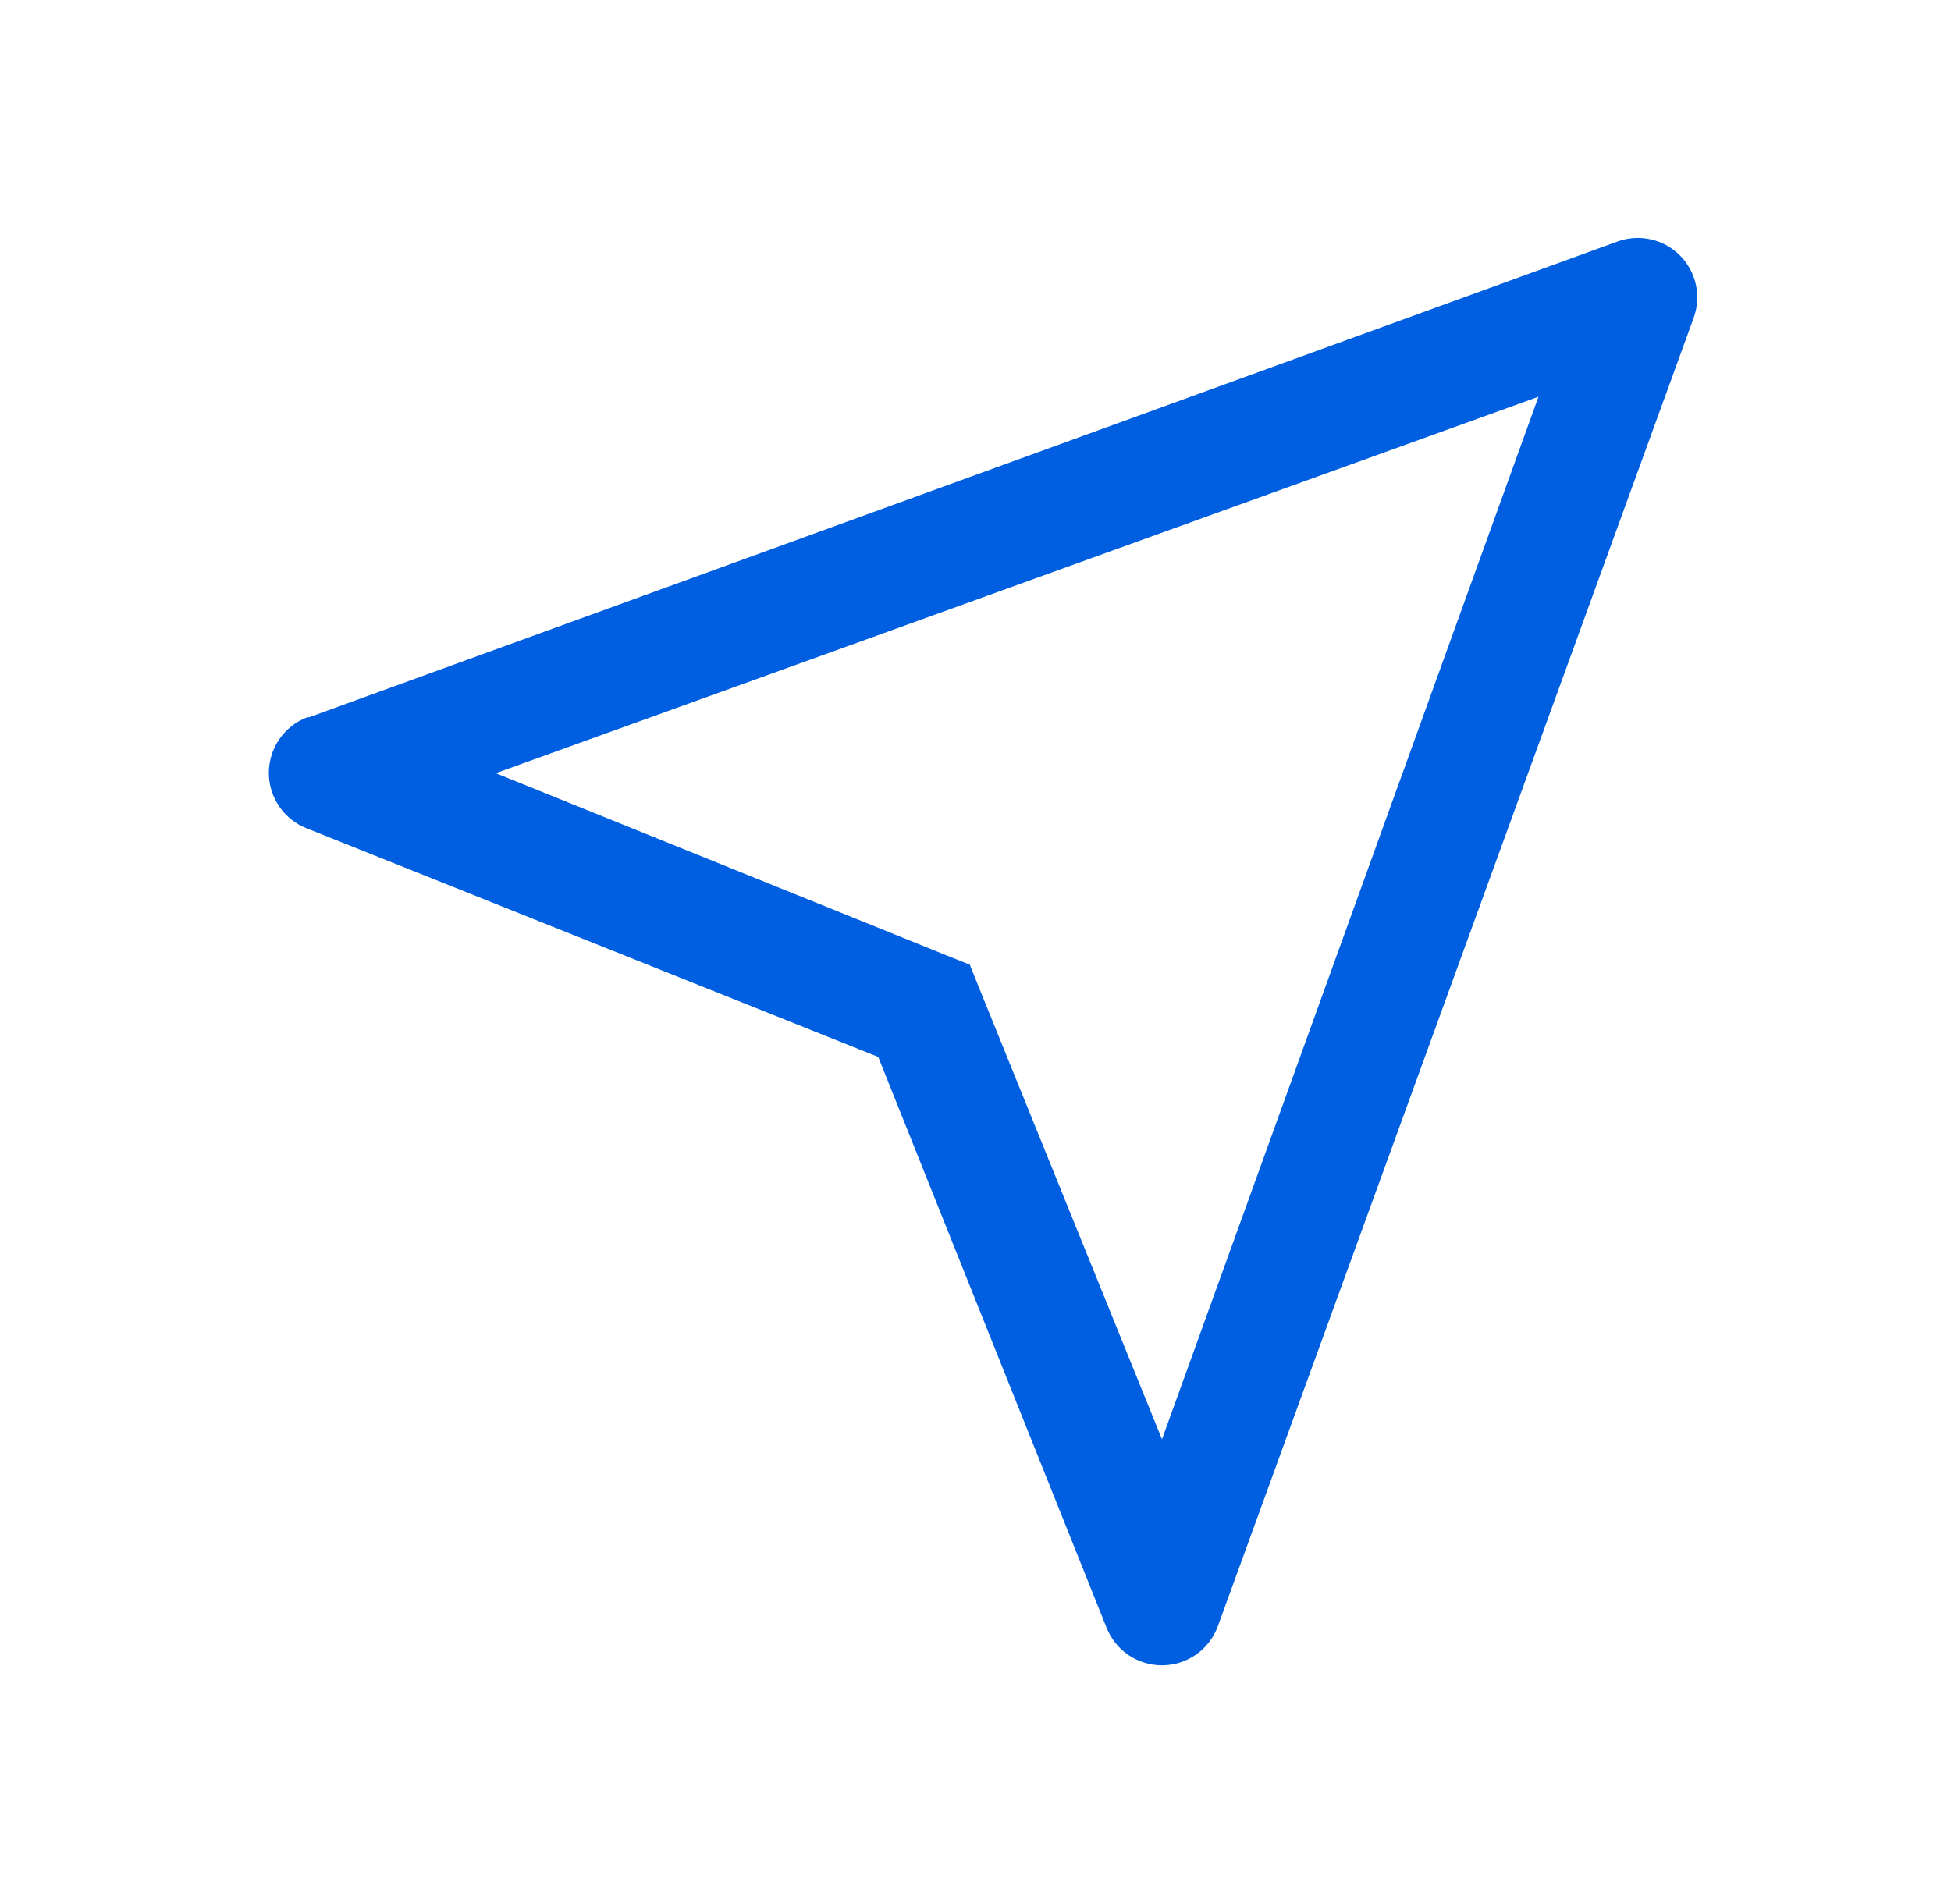
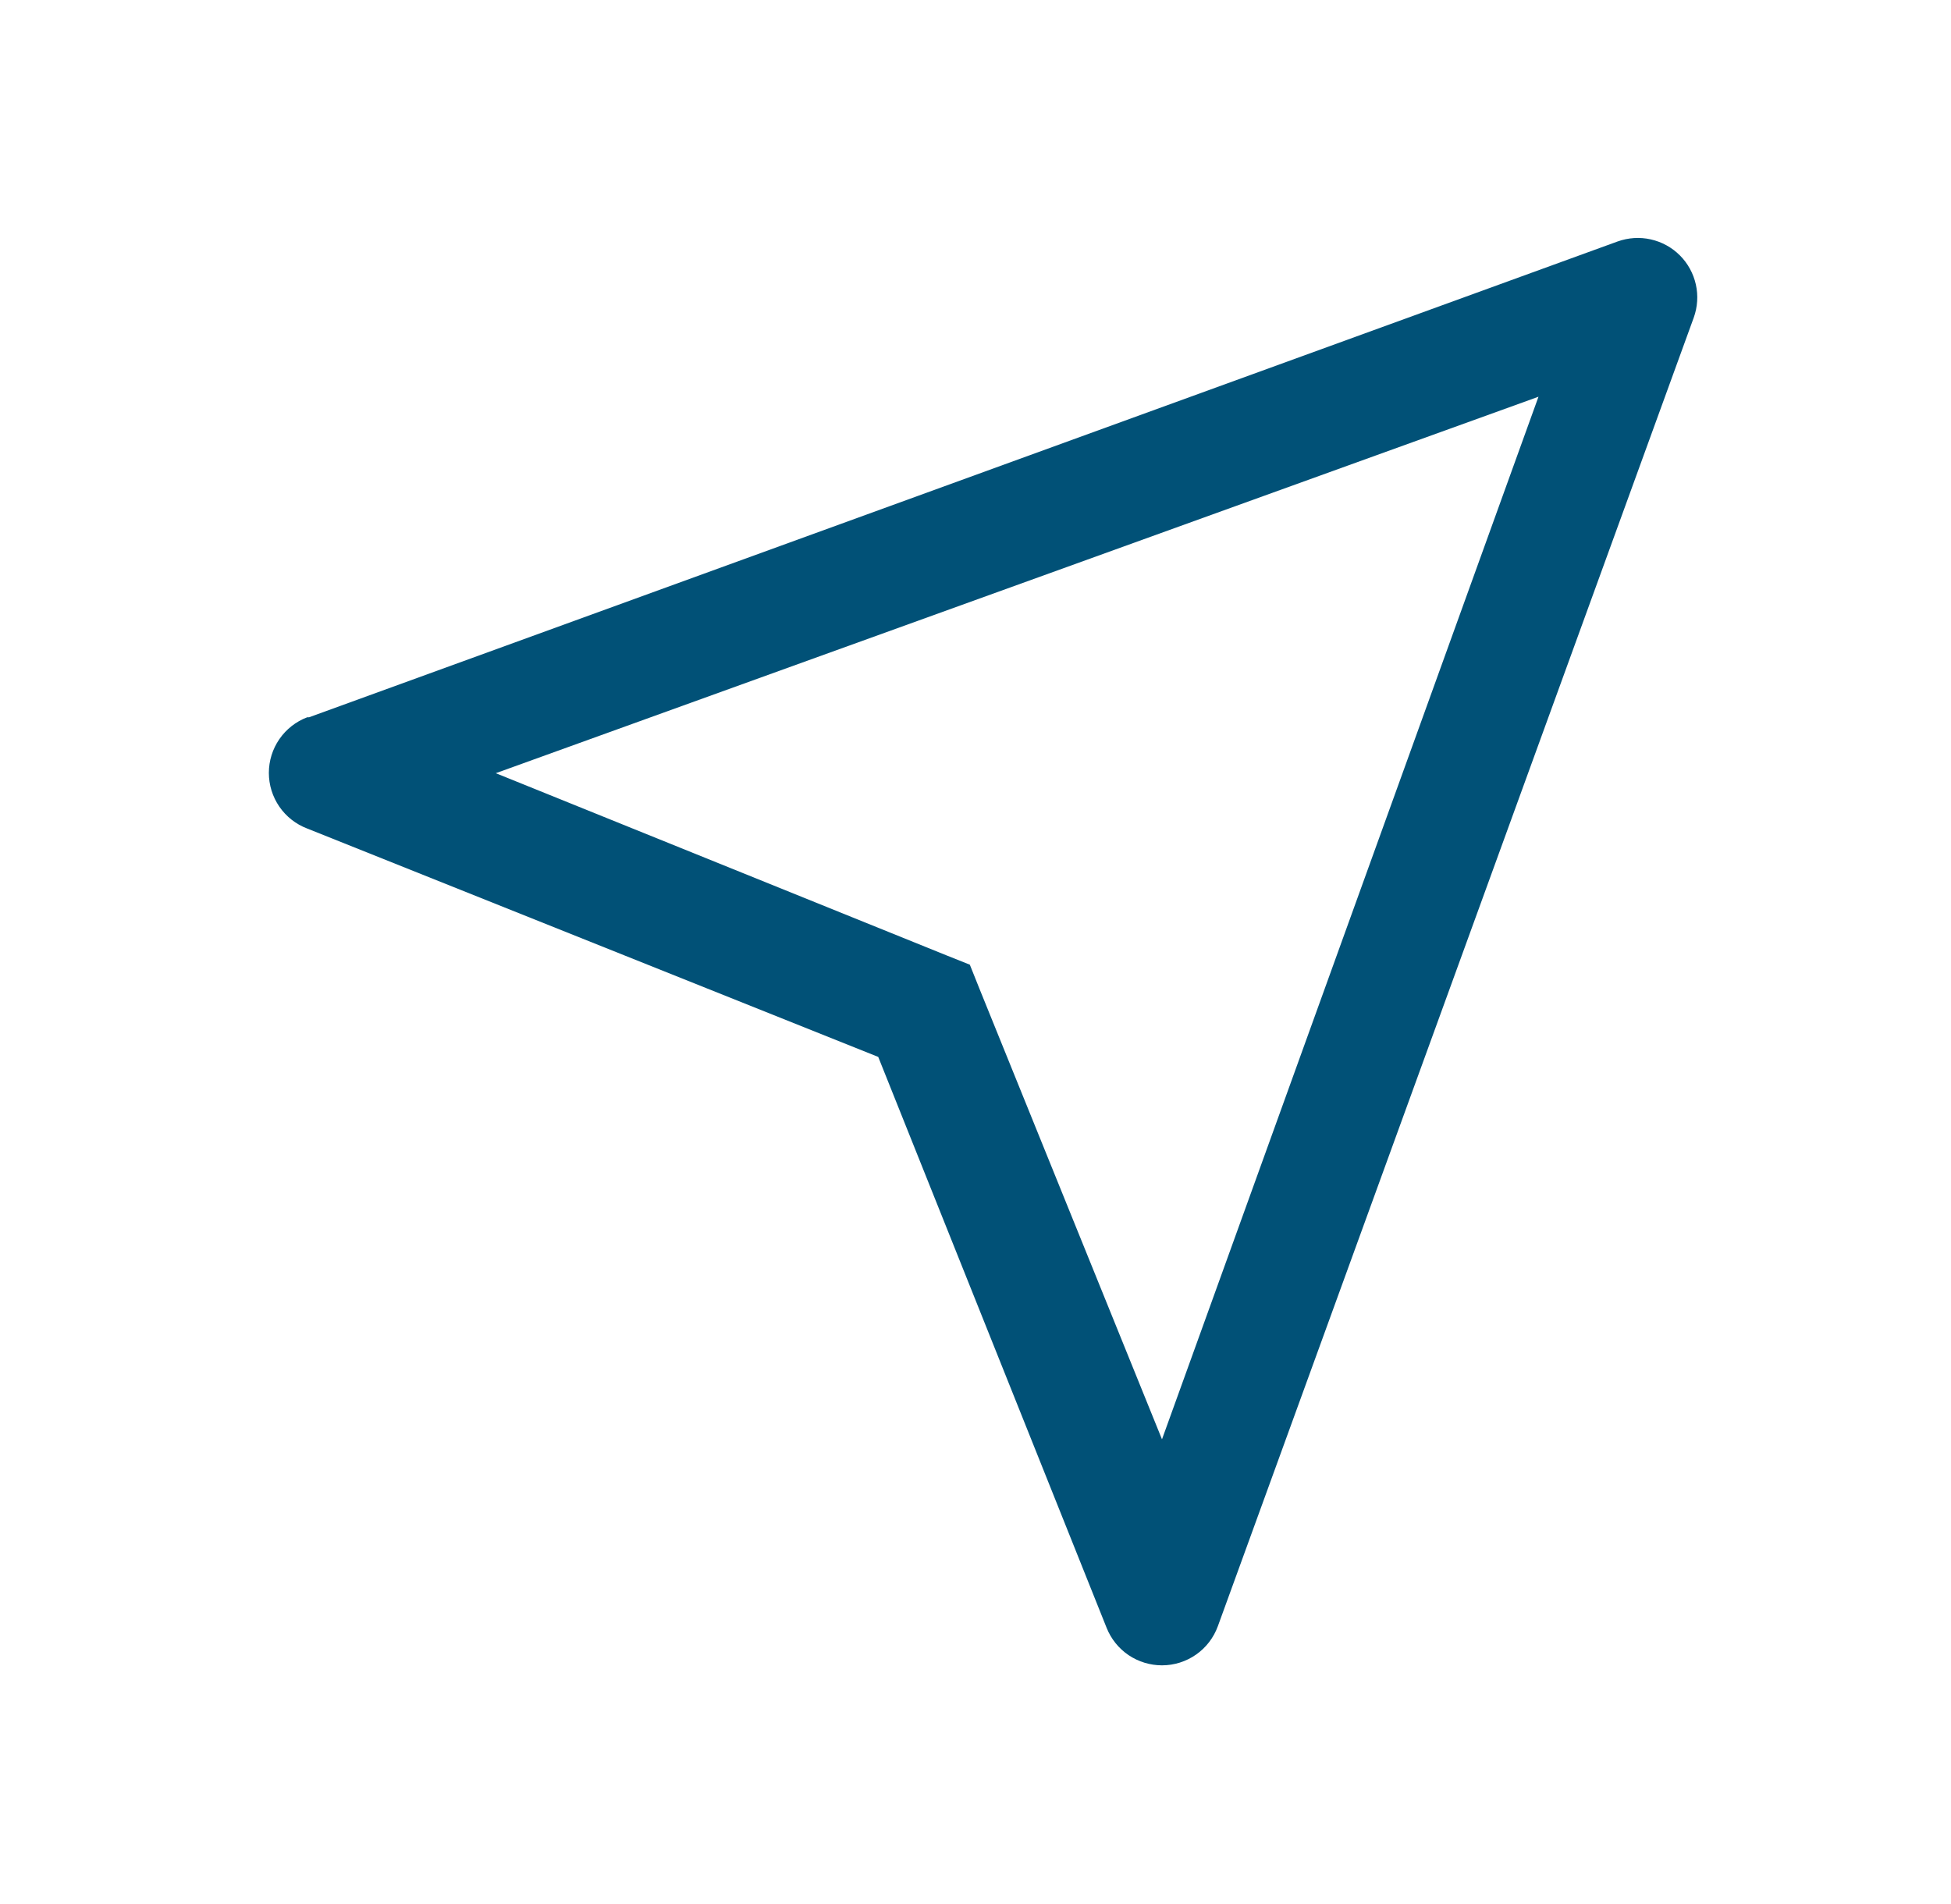
<svg xmlns="http://www.w3.org/2000/svg" width="41" height="40" viewBox="0 0 41 40" fill="none">
-   <path d="M6.494 15.075L33.994 5.075C34.217 4.995 34.459 4.979 34.69 5.031C34.922 5.083 35.134 5.199 35.302 5.367C35.47 5.535 35.586 5.747 35.638 5.979C35.69 6.21 35.674 6.452 35.594 6.675L25.594 34.175C25.506 34.417 25.347 34.626 25.137 34.773C24.926 34.921 24.676 35 24.419 35C24.169 35 23.924 34.925 23.716 34.785C23.509 34.645 23.349 34.445 23.256 34.213L18.456 22.213L6.456 17.413C6.219 17.323 6.015 17.163 5.871 16.954C5.727 16.745 5.65 16.497 5.65 16.244C5.65 15.99 5.727 15.743 5.871 15.534C6.015 15.325 6.219 15.165 6.456 15.075H6.494ZM19.881 20.075L20.381 20.275L20.581 20.775L24.419 30.25L32.331 8.338L10.419 16.25L19.881 20.075Z" fill="#005EE0" />
+   <path d="M6.494 15.075L33.994 5.075C34.217 4.995 34.459 4.979 34.69 5.031C34.922 5.083 35.134 5.199 35.302 5.367C35.47 5.535 35.586 5.747 35.638 5.979C35.69 6.21 35.674 6.452 35.594 6.675L25.594 34.175C25.506 34.417 25.347 34.626 25.137 34.773C24.926 34.921 24.676 35 24.419 35C24.169 35 23.924 34.925 23.716 34.785C23.509 34.645 23.349 34.445 23.256 34.213L18.456 22.213L6.456 17.413C6.219 17.323 6.015 17.163 5.871 16.954C5.727 16.745 5.65 16.497 5.65 16.244C5.65 15.99 5.727 15.743 5.871 15.534C6.015 15.325 6.219 15.165 6.456 15.075H6.494ZM19.881 20.075L20.381 20.275L20.581 20.775L24.419 30.25L32.331 8.338L10.419 16.25L19.881 20.075Z" fill="#015177" />
</svg>
